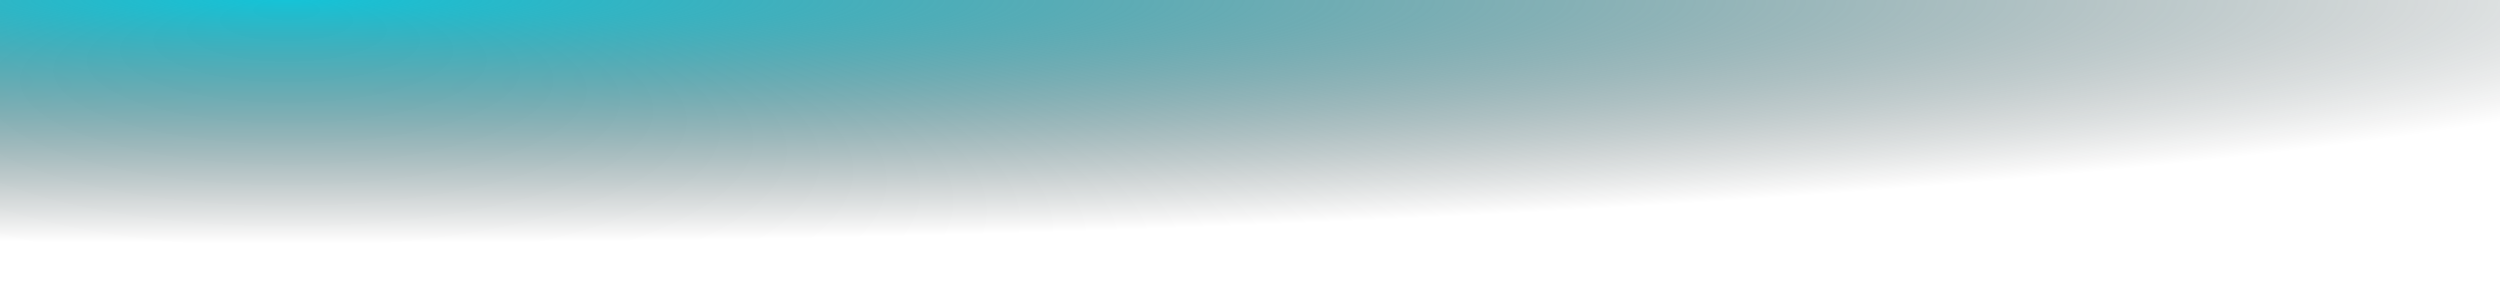
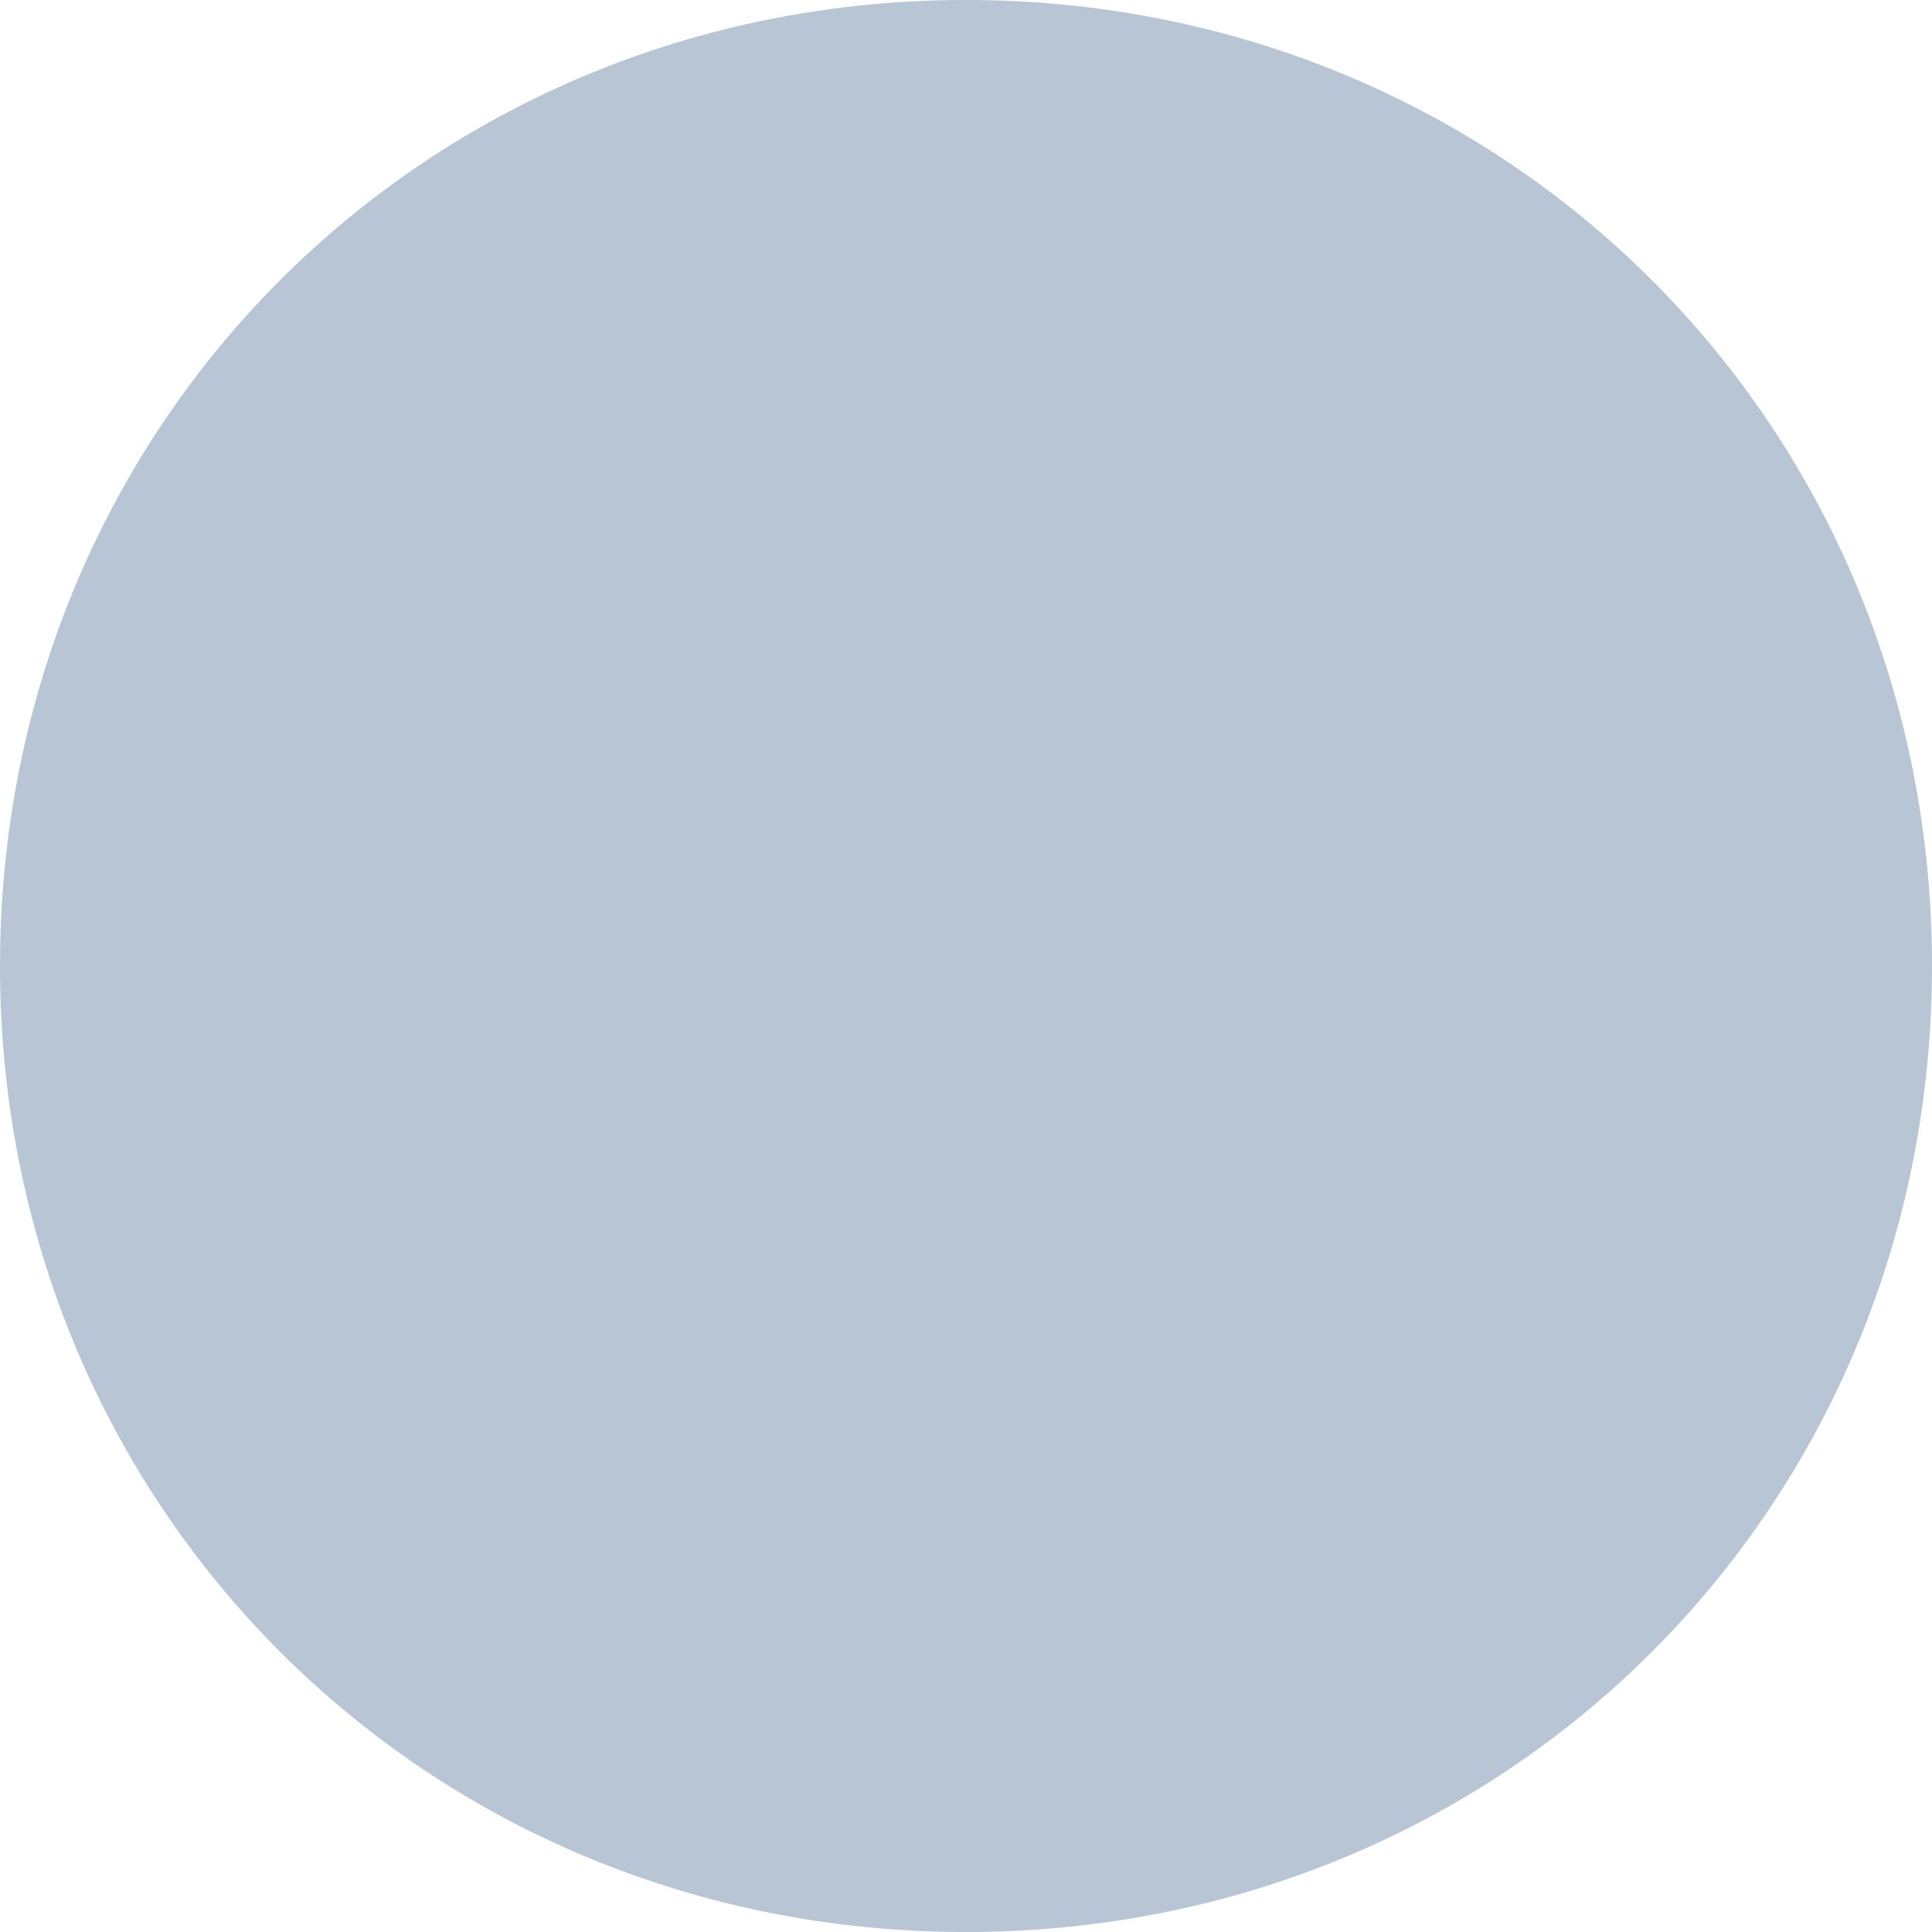
- <svg xmlns="http://www.w3.org/2000/svg" version="1.1" width="656px" height="80px">
-   <defs>
-     <radialGradient cx="98.229" cy="18" r="671.194" gradientTransform="matrix(0 -0.09506871 1 0 80.22936 27.33854 )" gradientUnits="userSpaceOnUse" id="RadialGradient769">
-       <stop id="Stop770" stop-color="#15c3d7" offset="0" />
-       <stop id="Stop771" stop-color="#000000" stop-opacity="0" offset="1" />
-     </radialGradient>
-   </defs>
-   <g transform="matrix(1 0 0 1 -23 -18 )">
-     <path d="M 23 18  L 679 18  L 679 98  L 23 98  L 23 18  Z " fill-rule="nonzero" fill="url(#RadialGradient769)" stroke="none" />
+ <svg xmlns="http://www.w3.org/2000/svg" version="1.1" width="193px" height="193px">
+   <g transform="matrix(1 0 0 1 -195 -2099 )">
+     <path d="M 291.5 2099  C 345.54 2099  388 2141.46  388 2195.5  C 388 2249.54  345.54 2292  291.5 2292  C 237.46 2292  195 2249.54  195 2195.5  C 195 2141.46  237.46 2099  291.5 2099  Z " fill-rule="nonzero" fill="#123f73" stroke="none" fill-opacity="0.298" />
  </g>
</svg>
